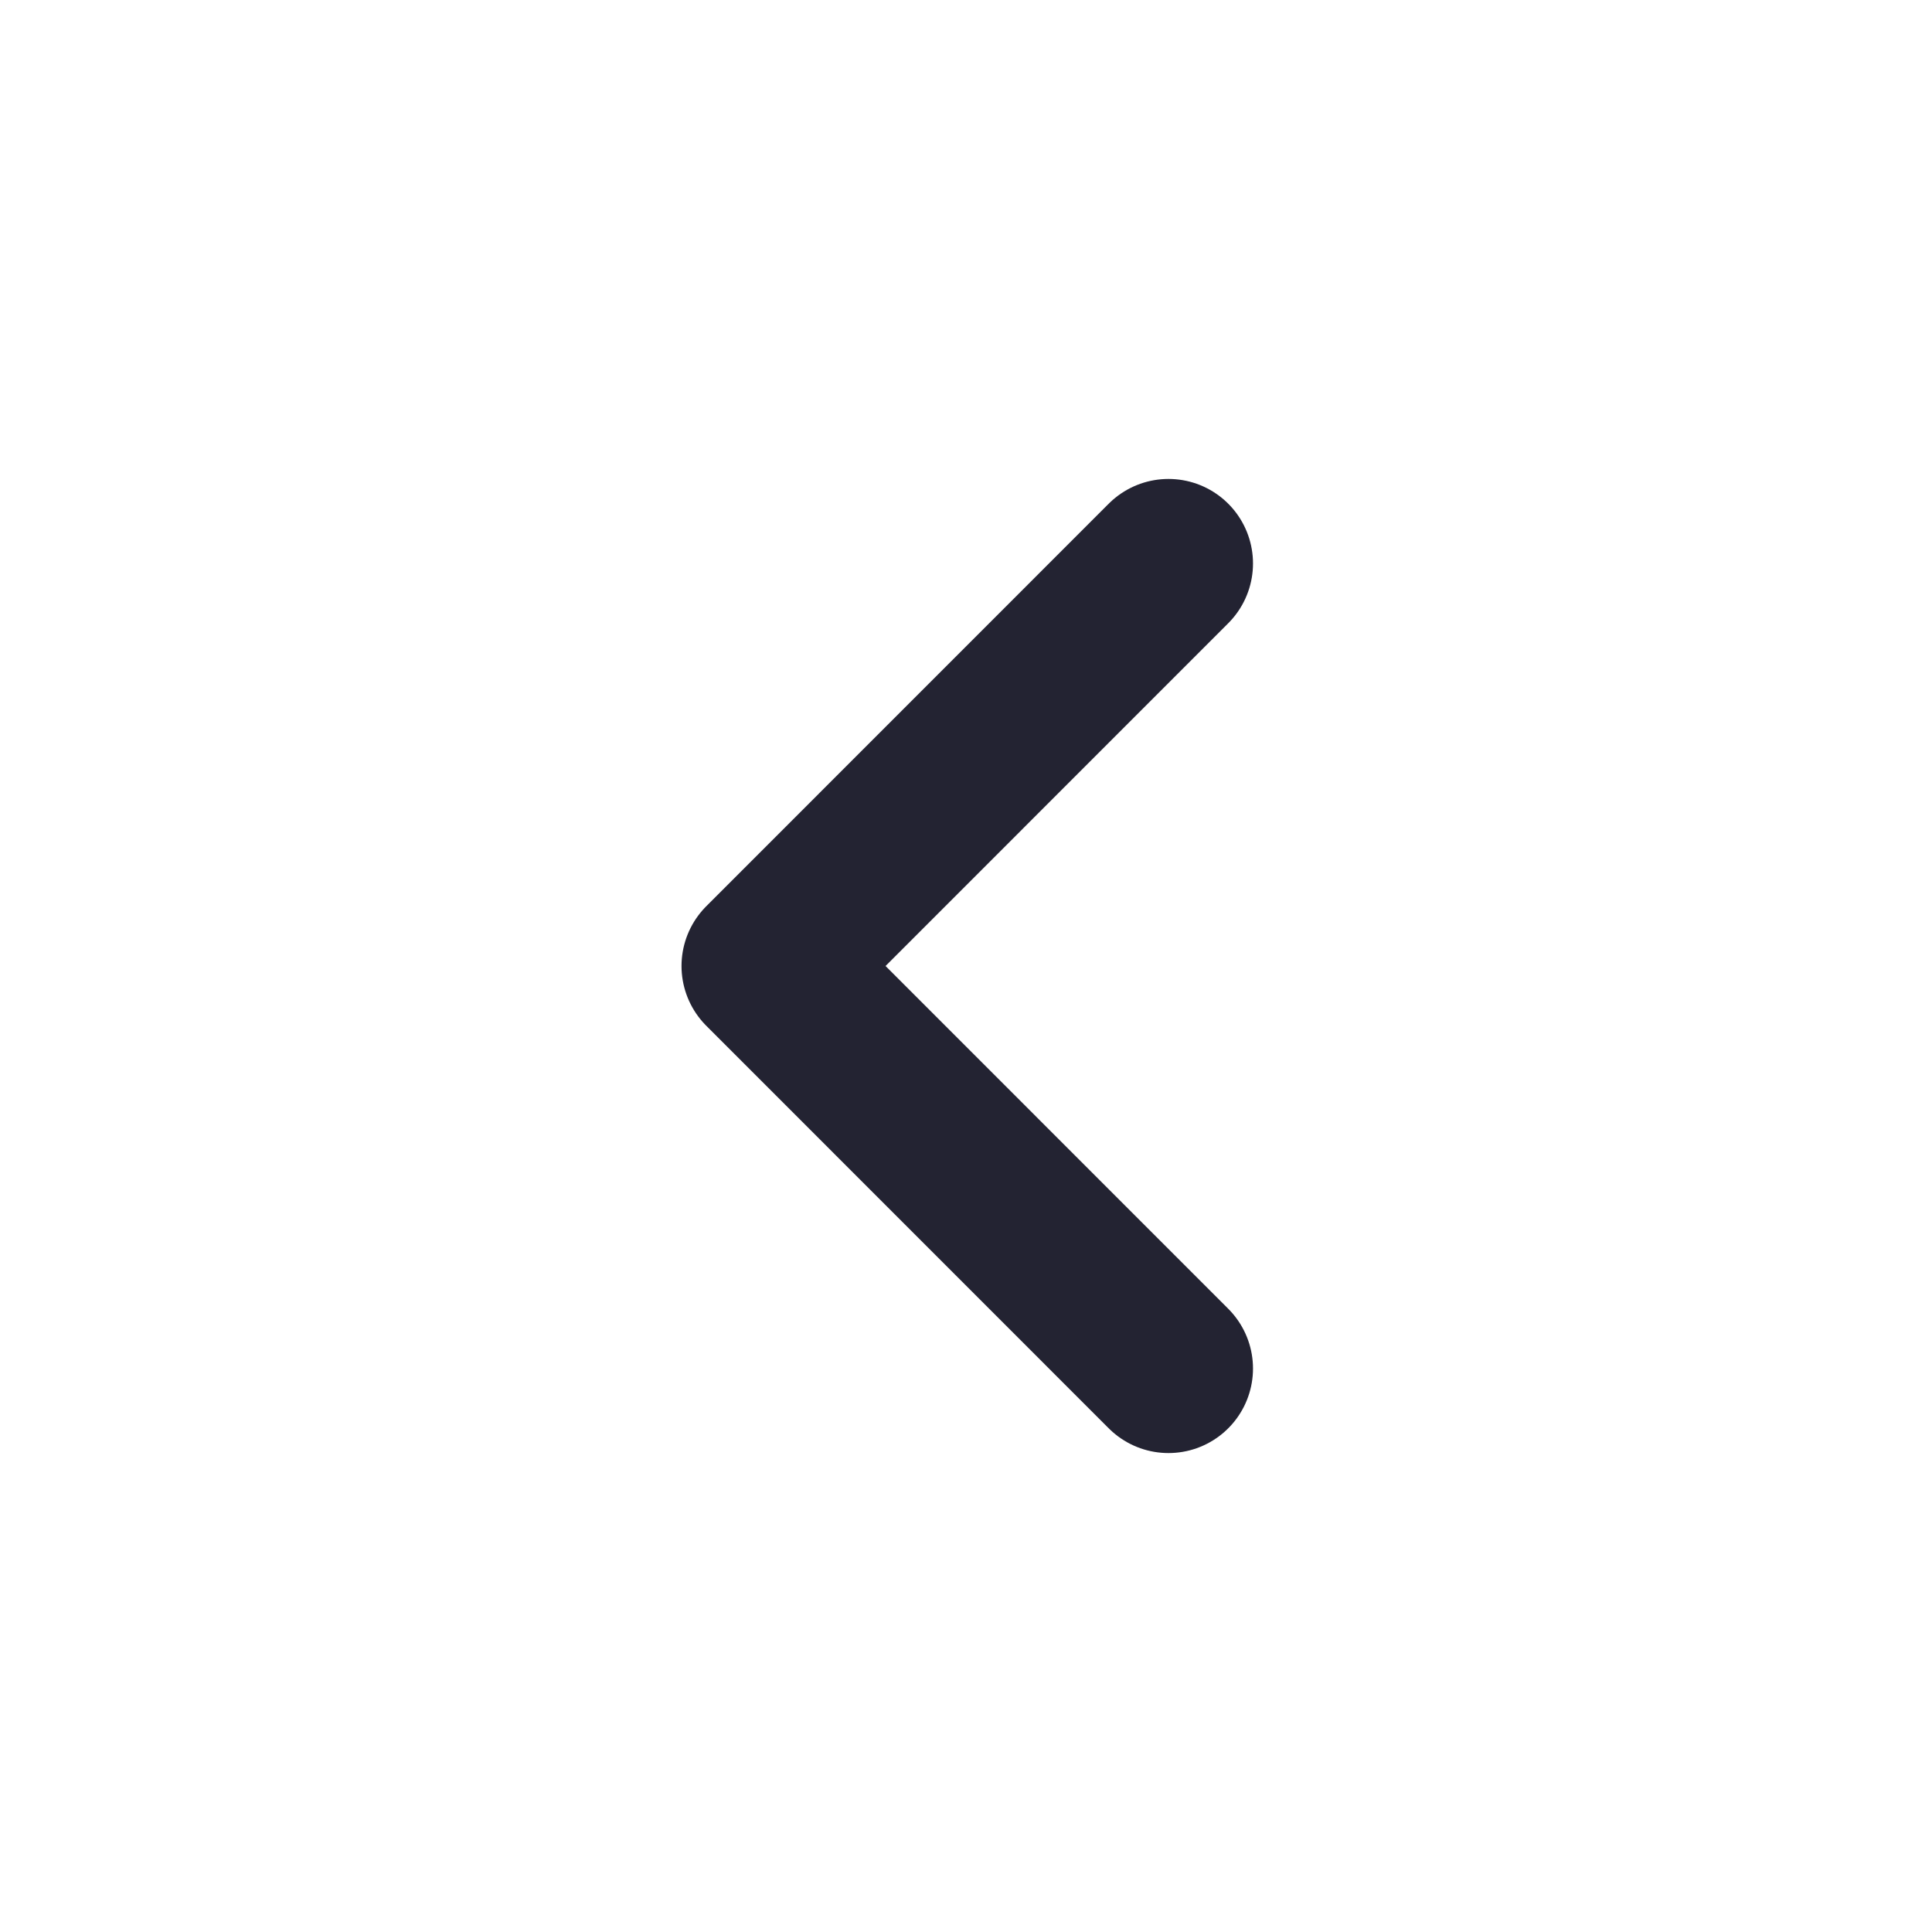
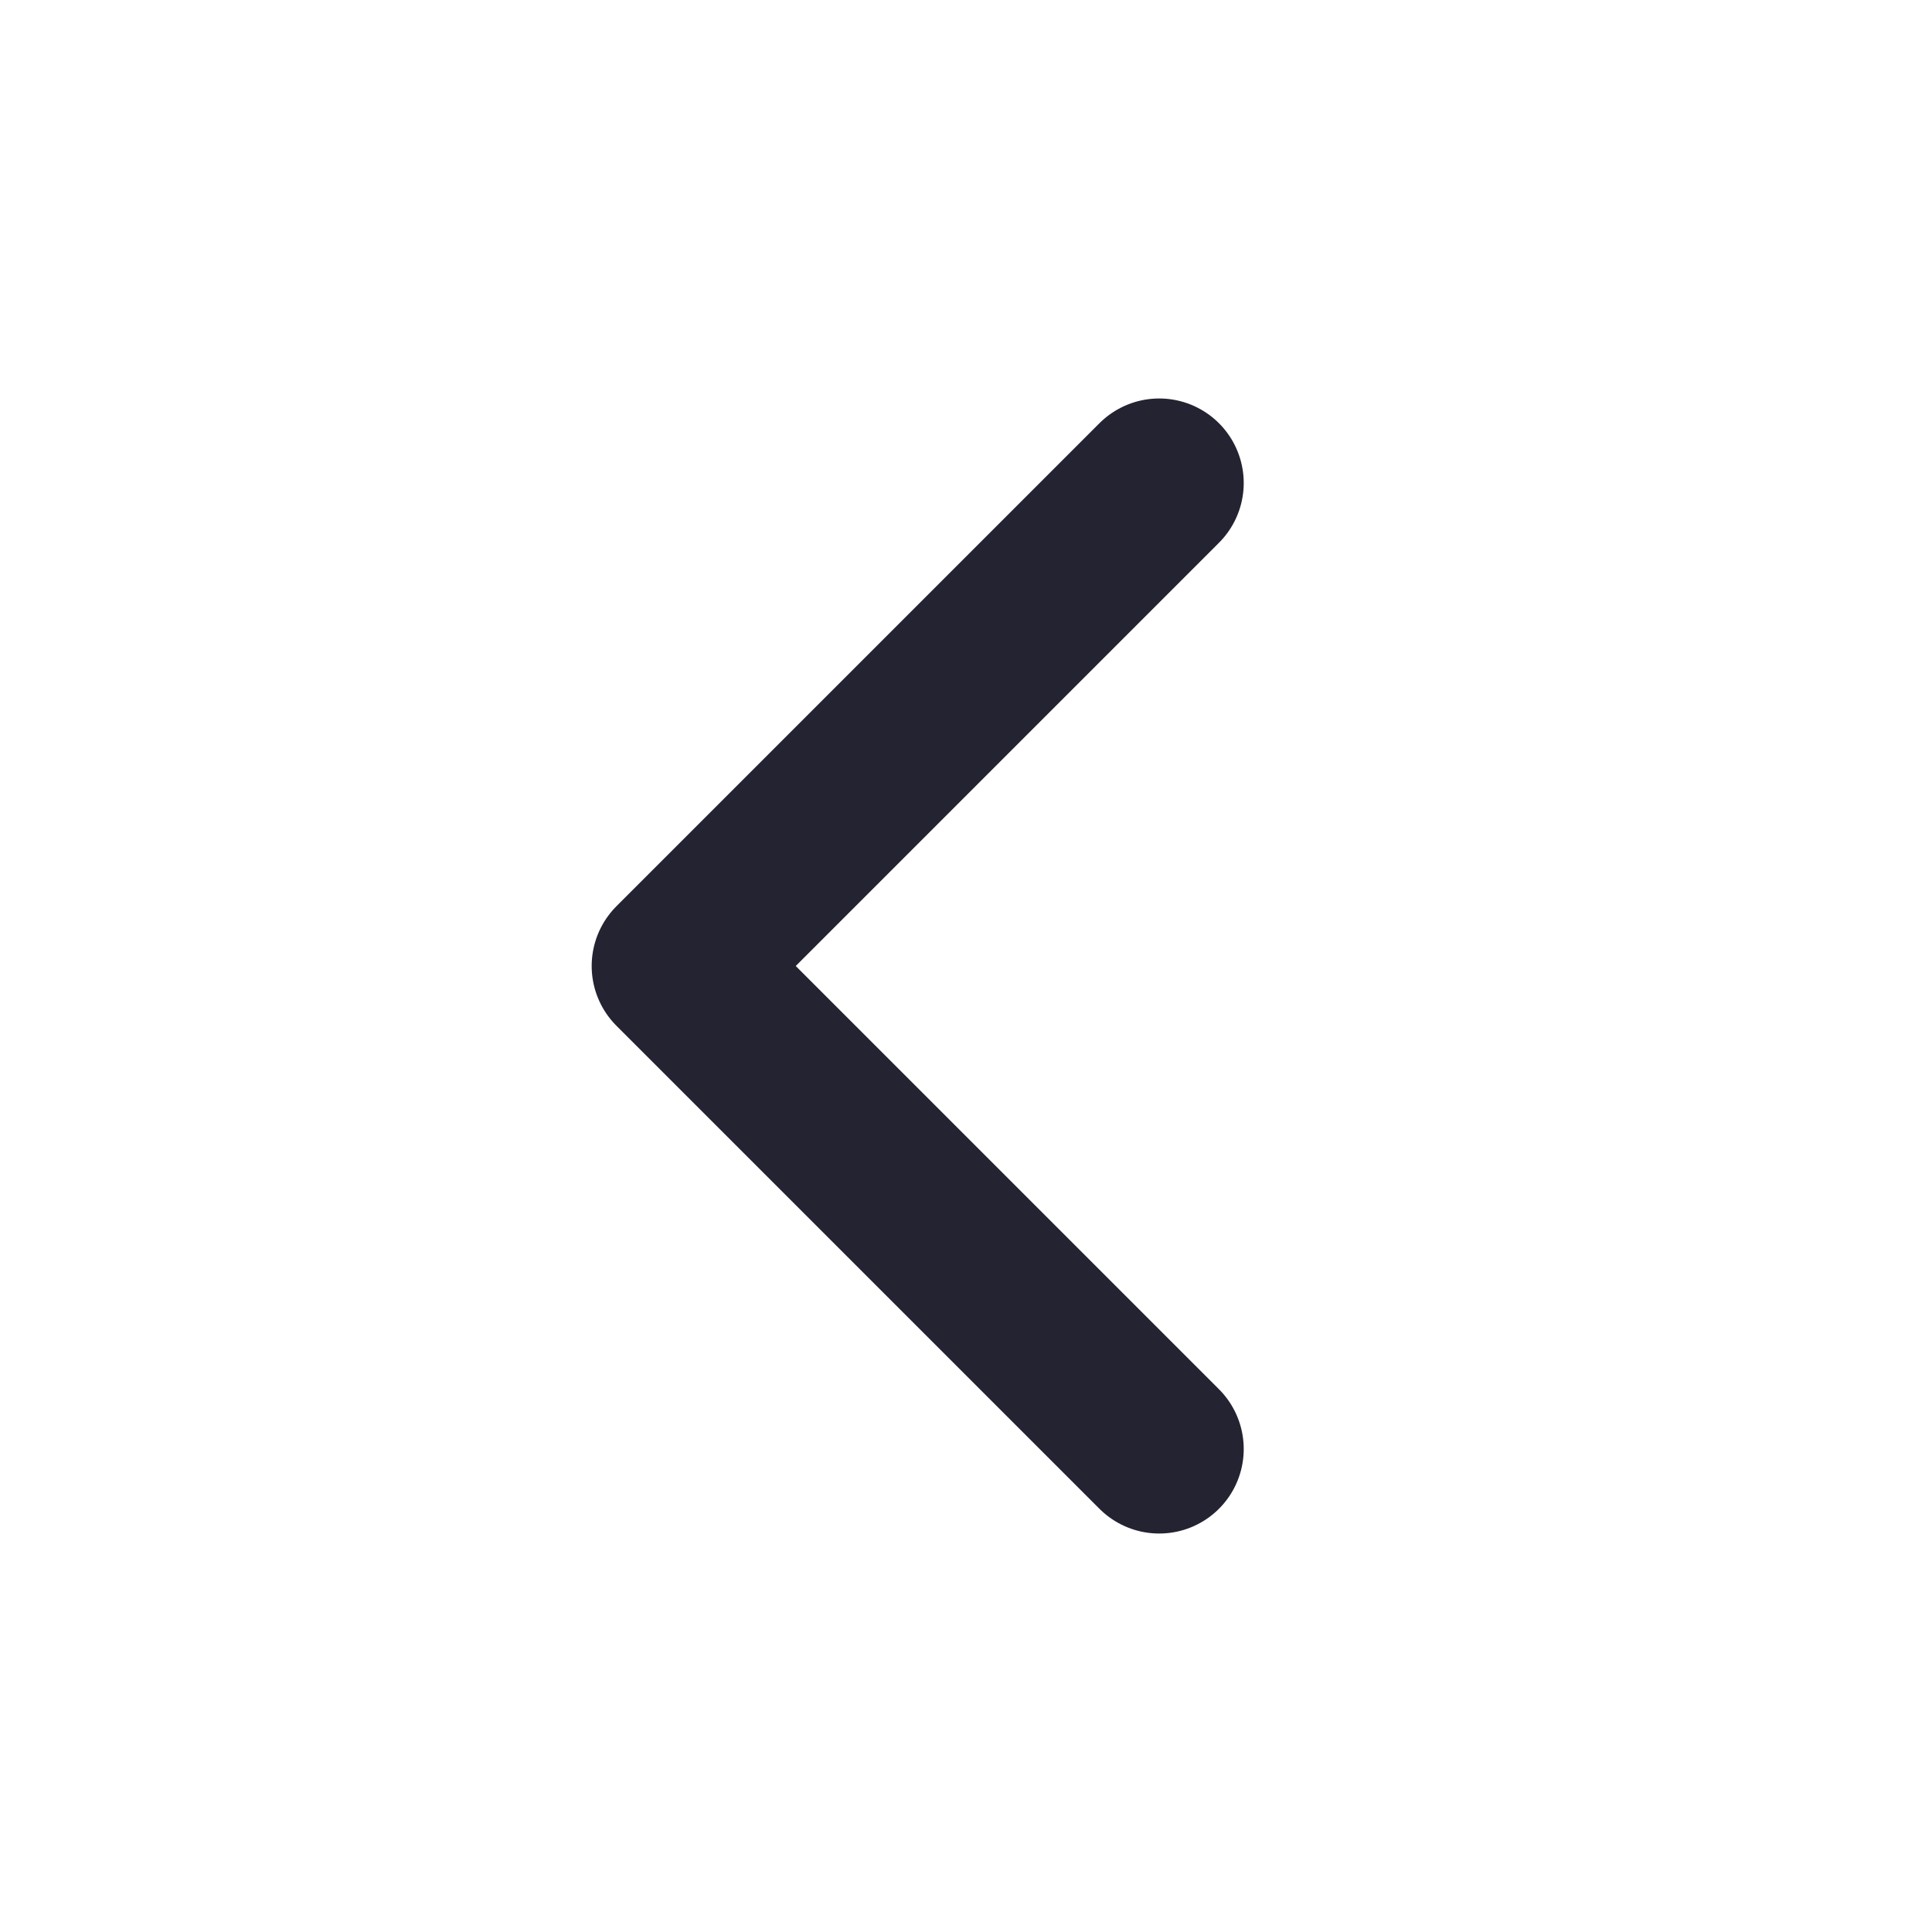
- <svg xmlns="http://www.w3.org/2000/svg" width="20" height="20" viewBox="0 0 20 20" fill="none">
-   <path d="M12.096 5.833L7.93 10L12.096 14.167" stroke-width="1.75" stroke-linecap="round" stroke-linejoin="round" stroke="#232332" />
+ <svg xmlns="http://www.w3.org/2000/svg" preserveAspectRatio="none" overflow="visible" style="display: block;" width="20" height="20" viewBox="0 0 20 20" fill="none">
+   <g id="Icons/Solid/angle-left">
+     <path id="Icon_svg" d="M12 5L7 10L12 15" stroke-width="1.75" stroke-linecap="round" stroke-linejoin="round" stroke="#232332" />
+   </g>
</svg>
